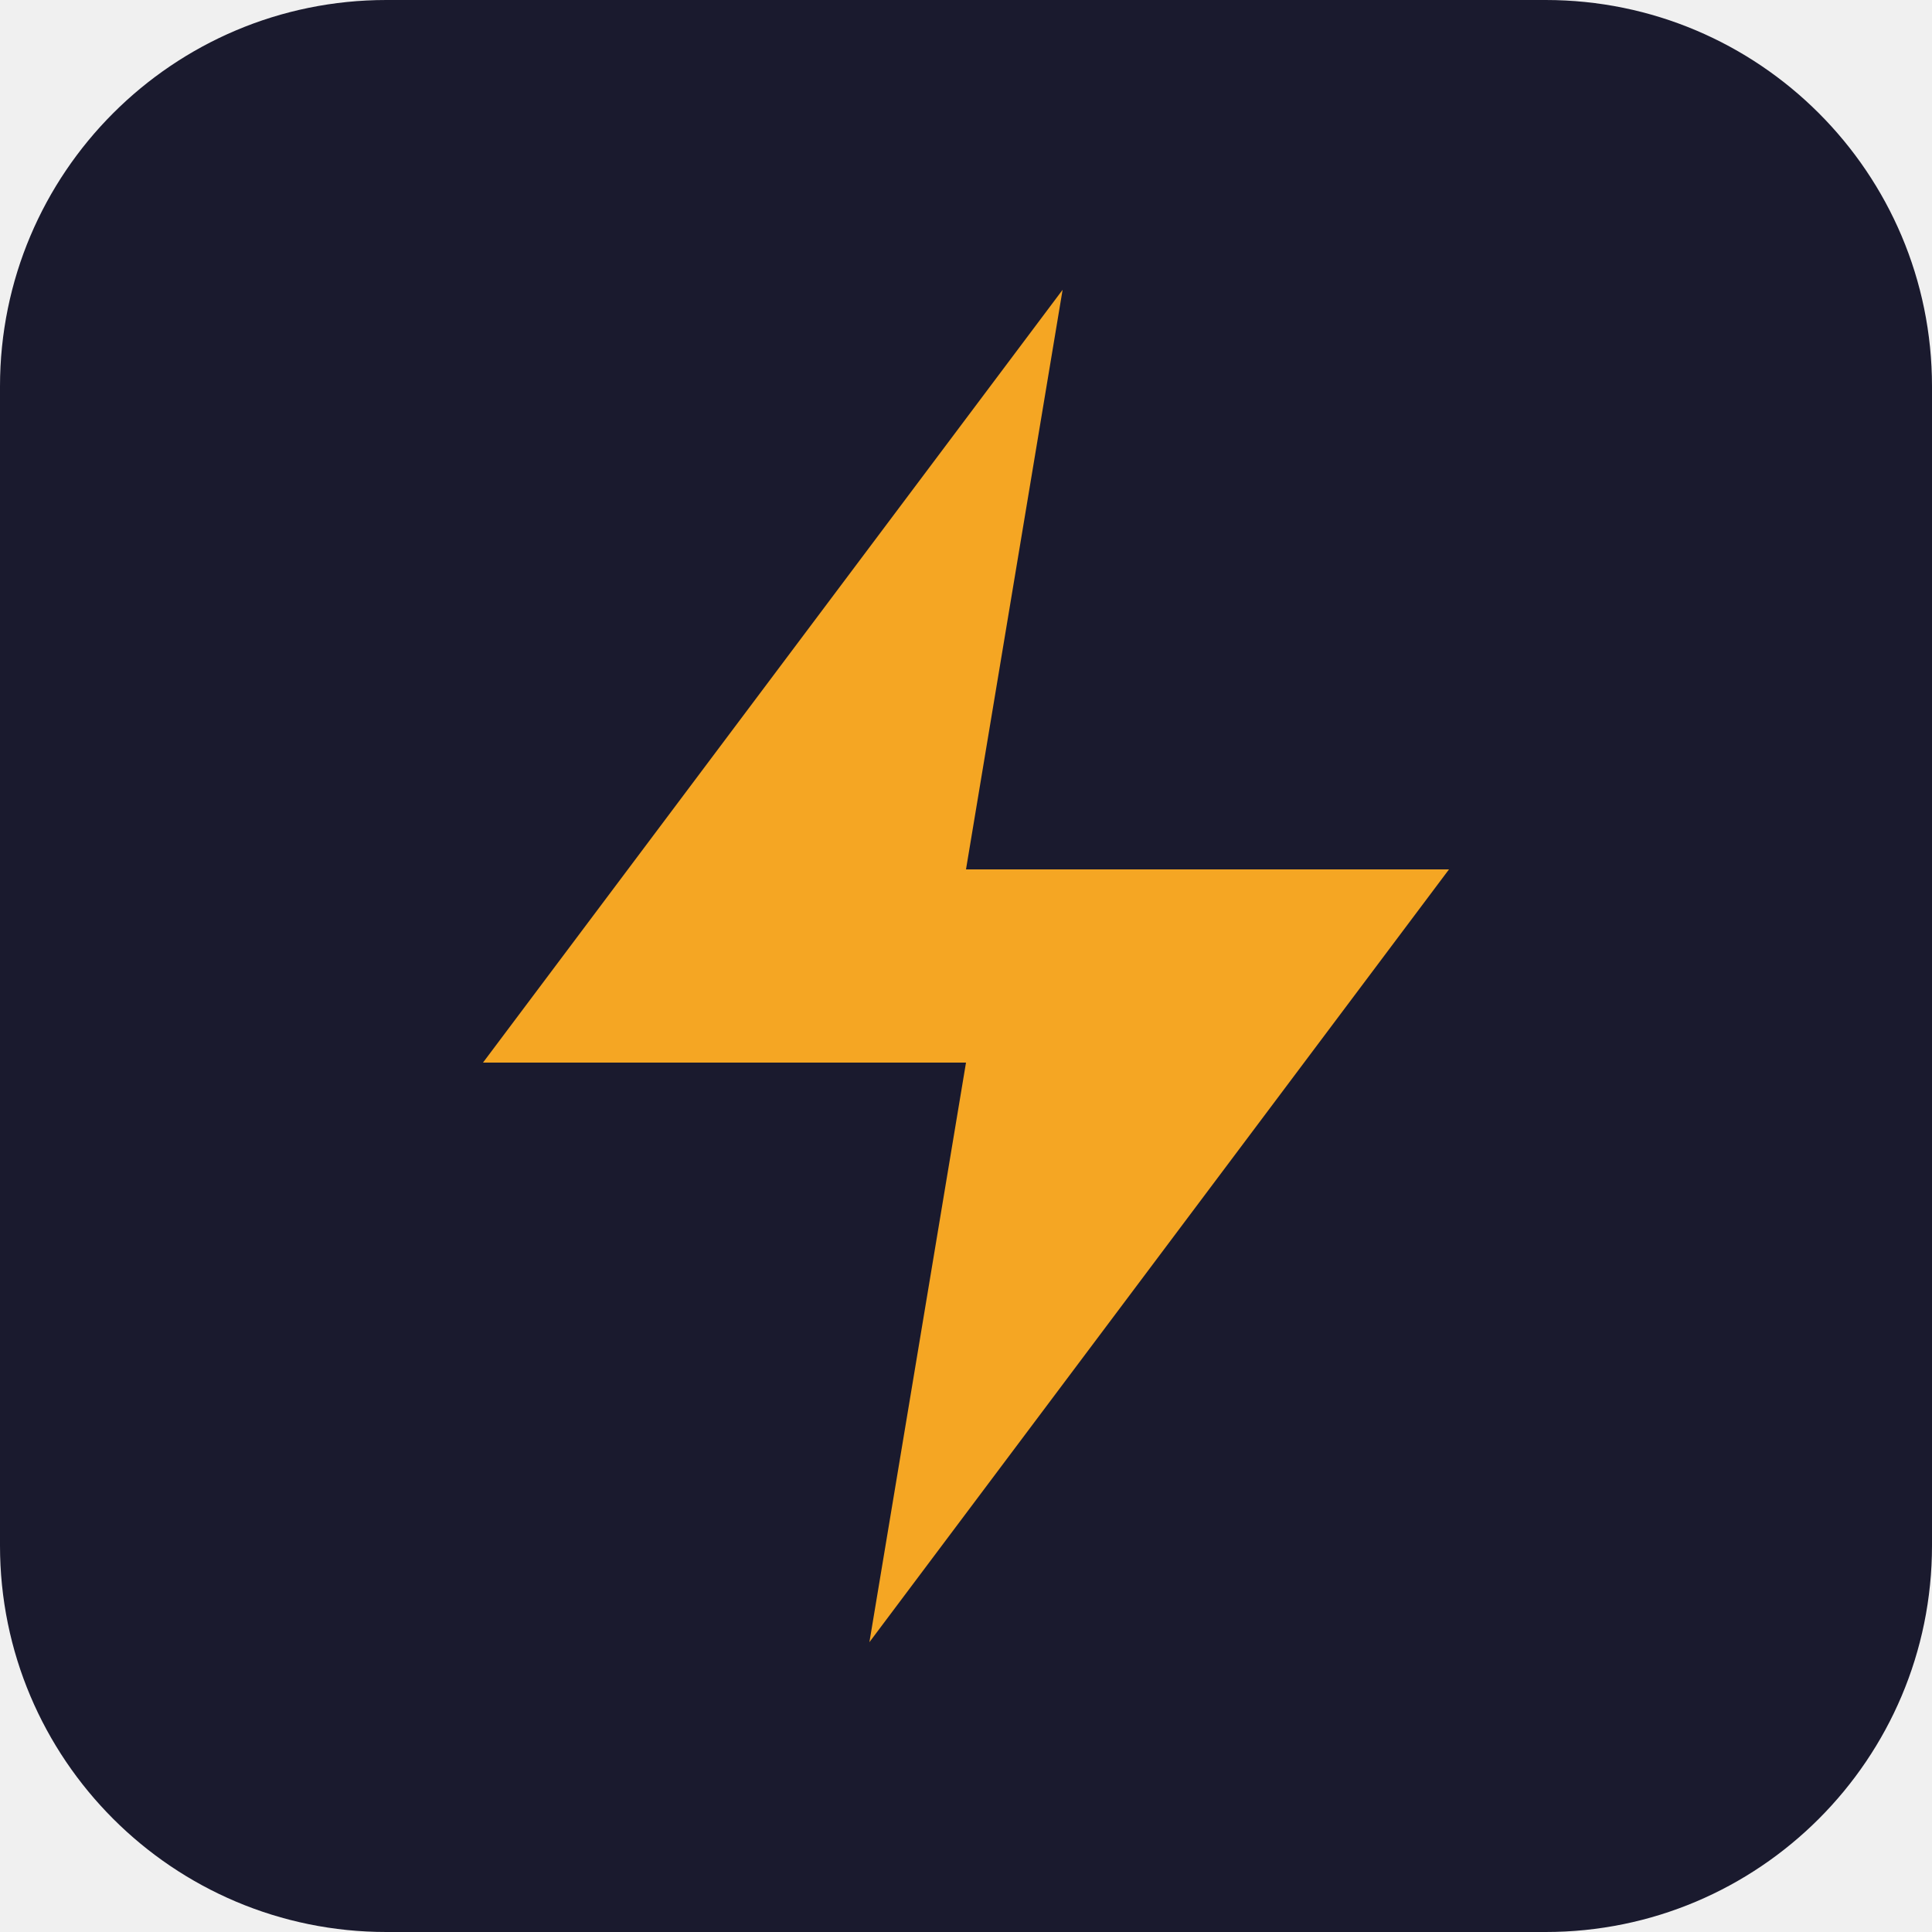
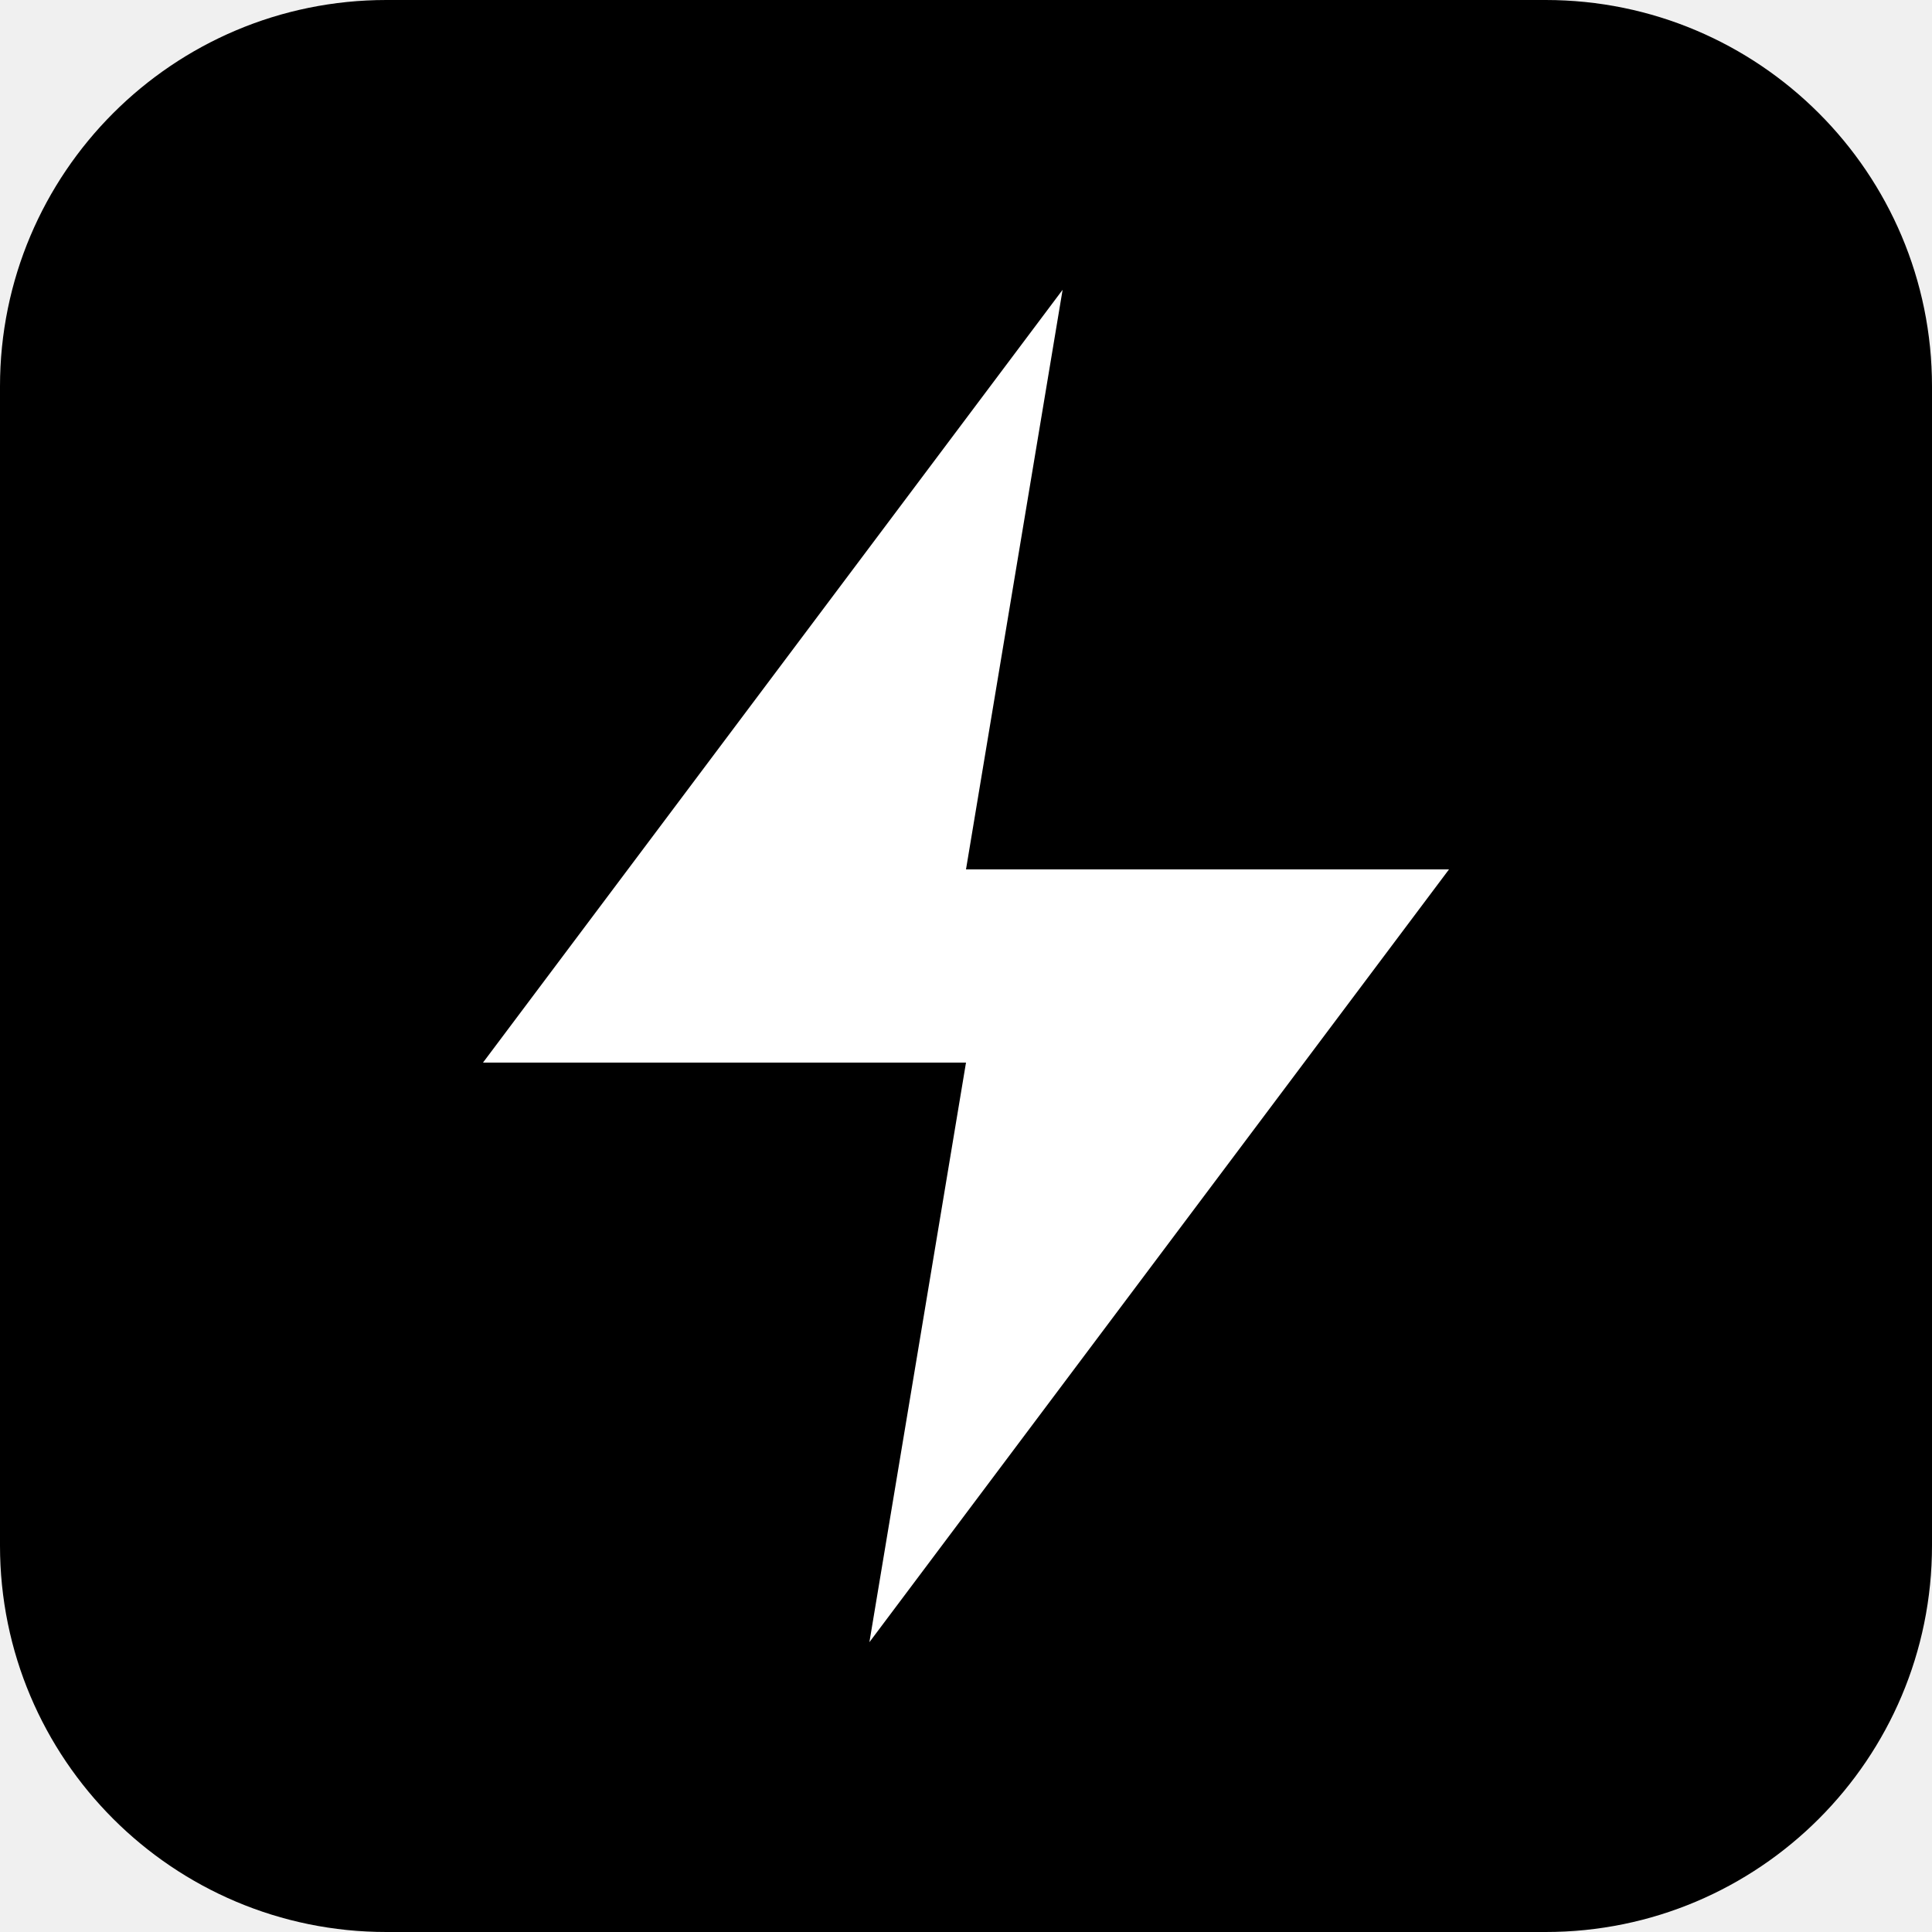
<svg xmlns="http://www.w3.org/2000/svg" viewBox="0 0 100 100" width="32" height="32">
-   <rect width="100" height="100" rx="20" fill="#1a1a2e" />
-   <path d="M55 15 L25 55 L50 55 L45 85 L75 45 L50 45 Z" fill="#f5a623" />
+   <rect width="100" height="100" rx="20" fill="#000000" />
+   <path d="M55 15 L25 55 L50 55 L45 85 L75 45 L50 45 Z" fill="#ffffff" />
</svg>
